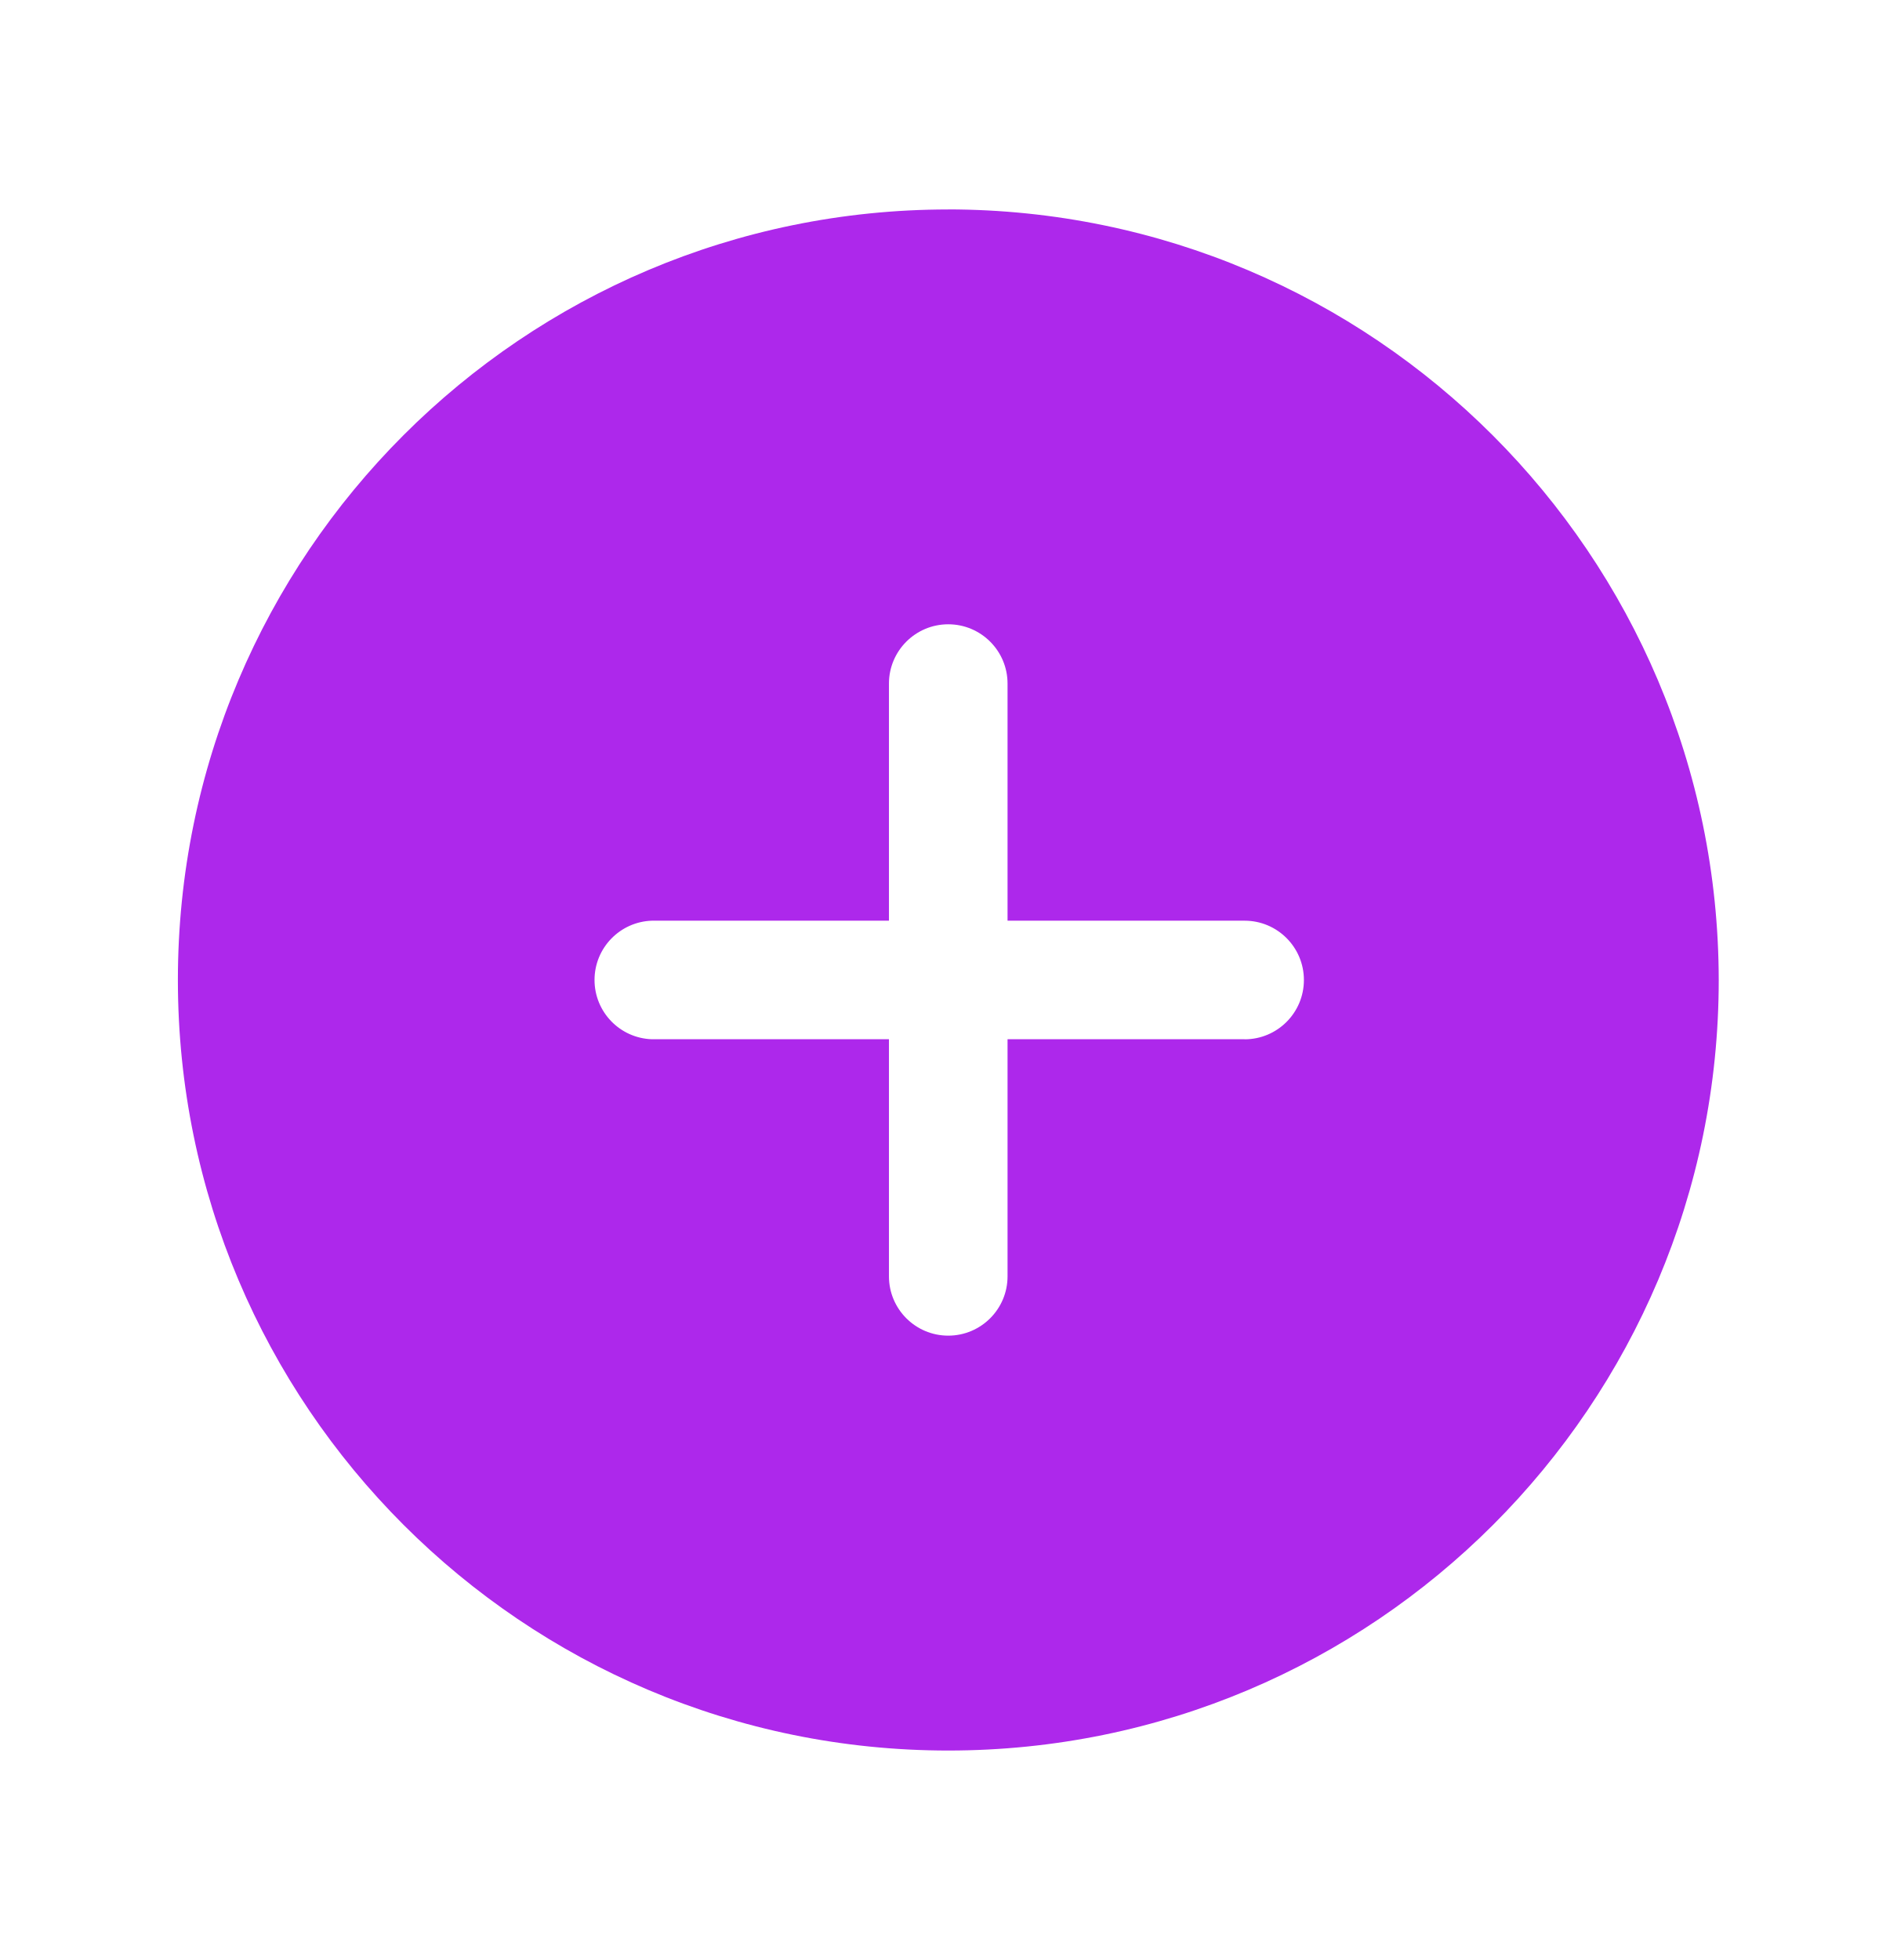
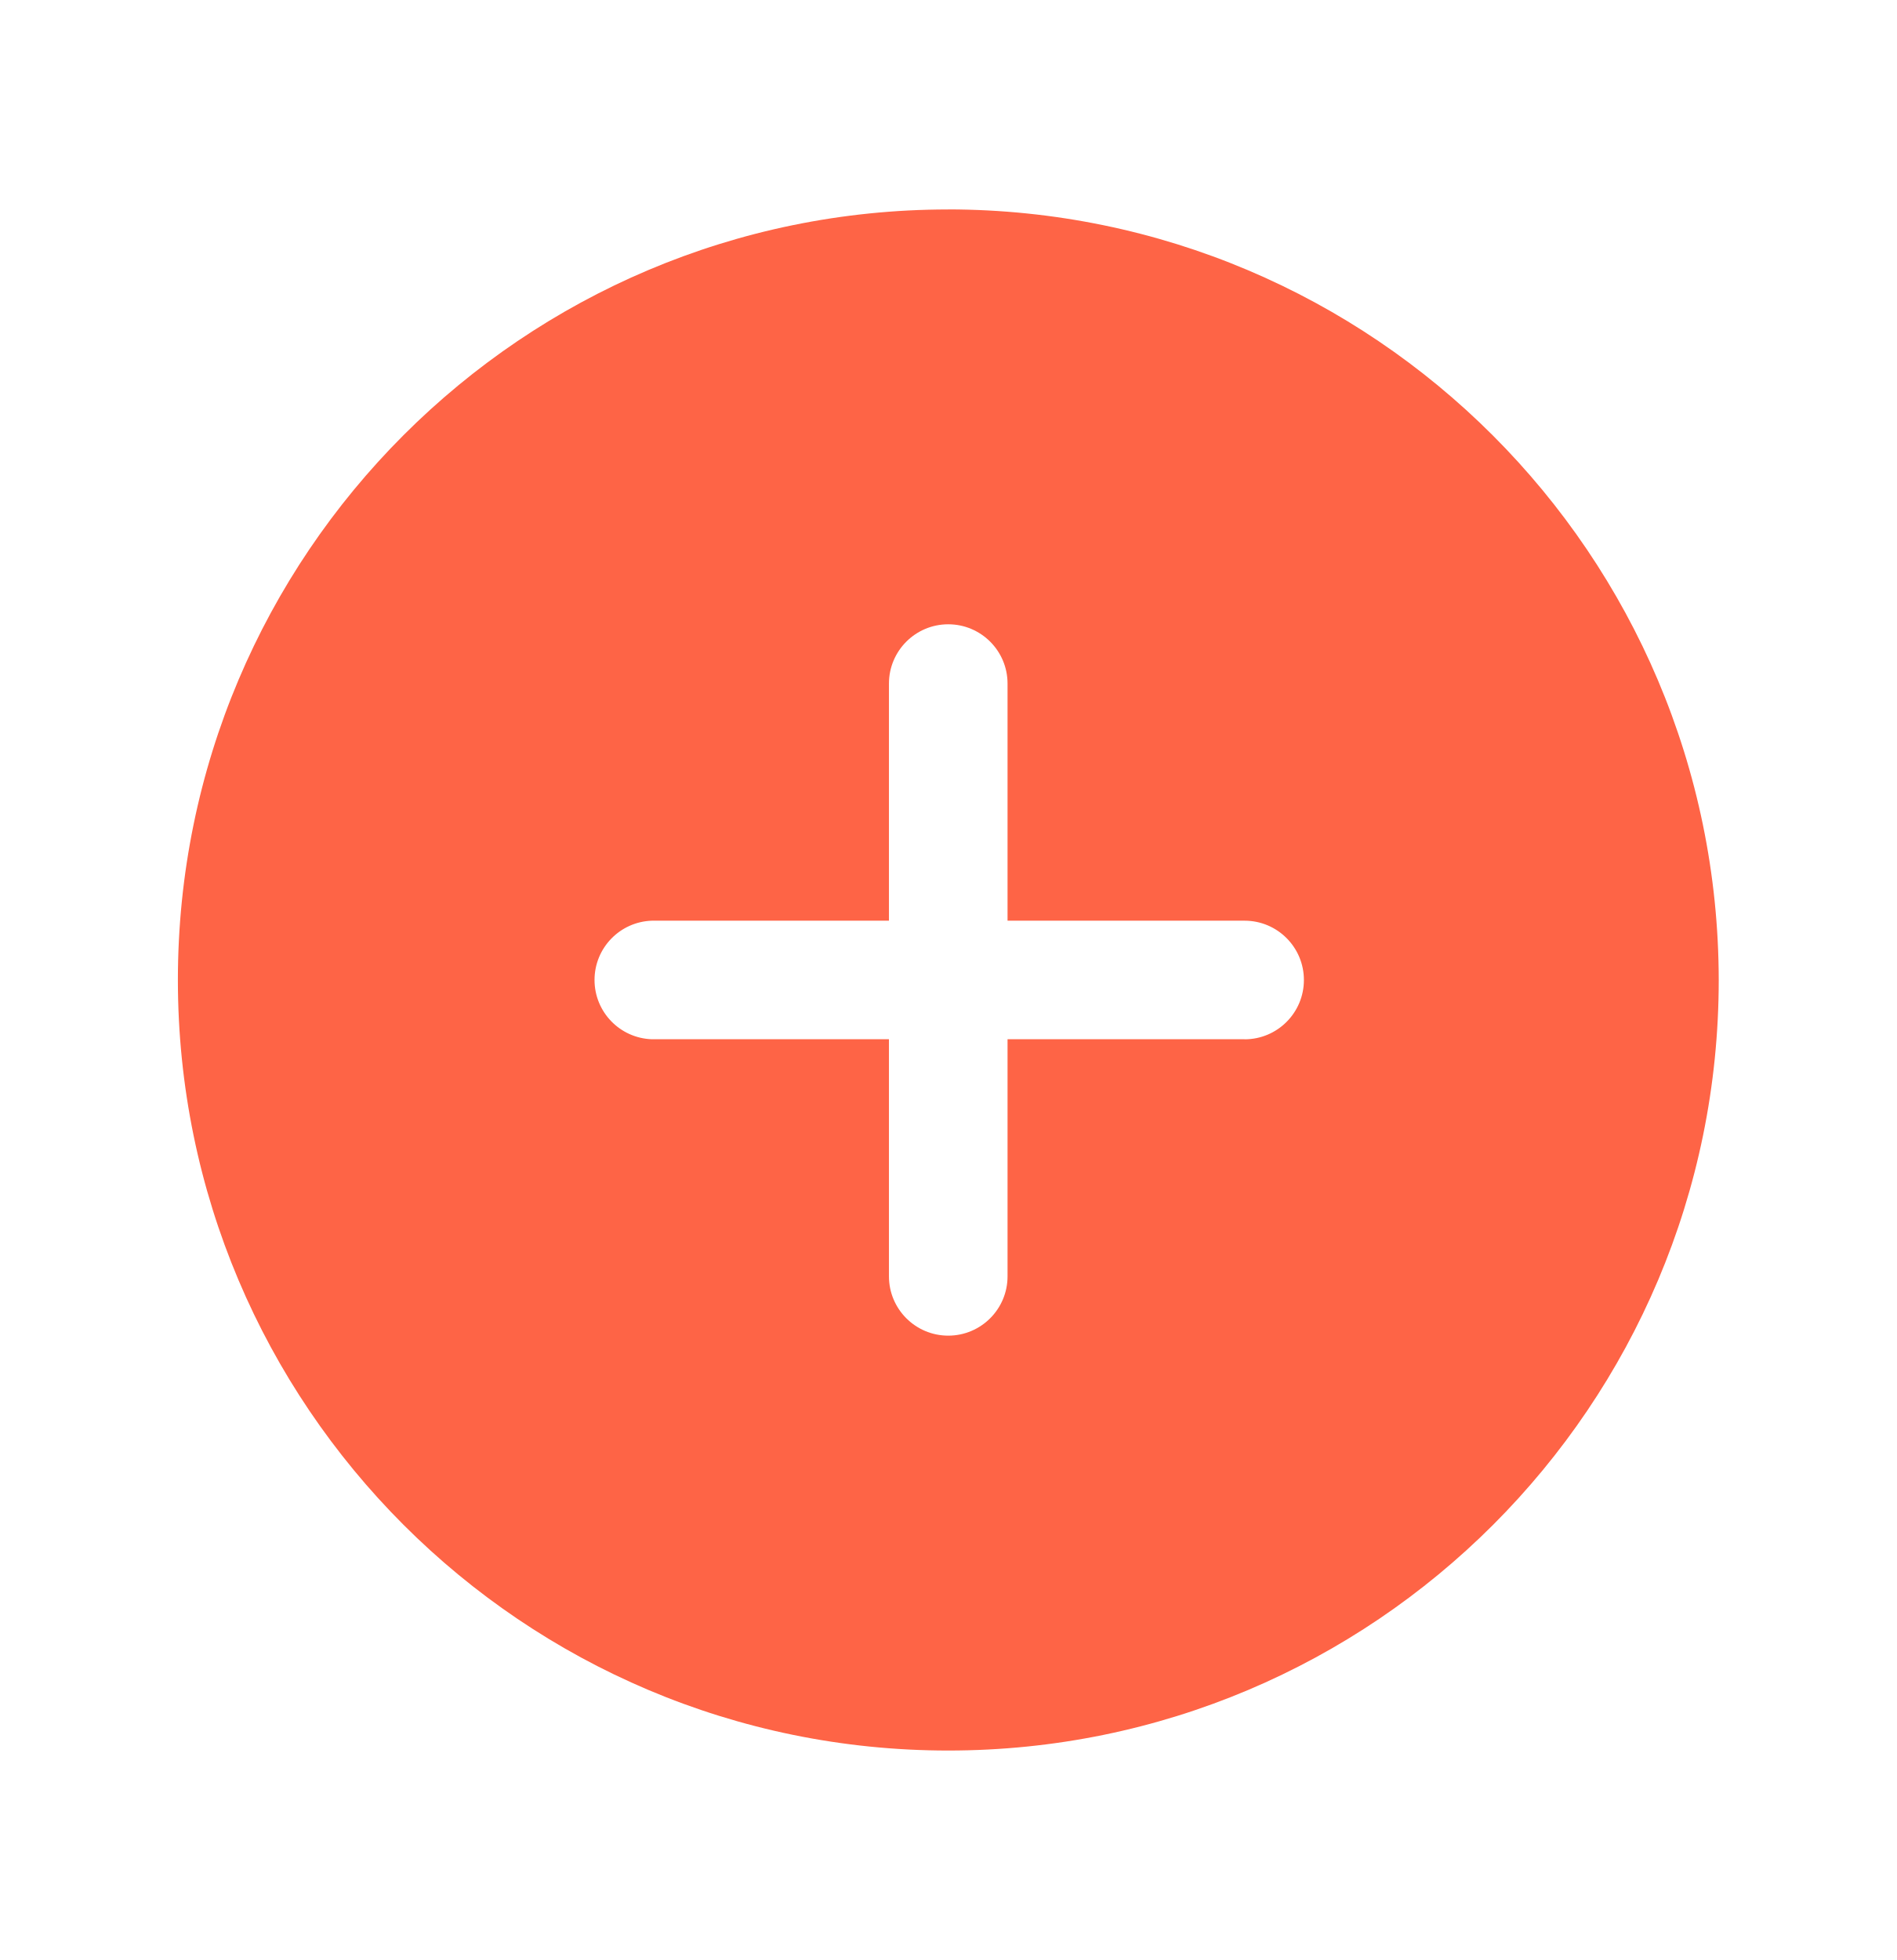
<svg xmlns="http://www.w3.org/2000/svg" width="30" height="31" fill="none" viewBox="0 0 30 31">
-   <path fill="#AD28EB" d="M15 3.313A12.187 12.187 0 1 0 27.188 15.5 12.203 12.203 0 0 0 15 3.312Zm4.688 13.124h-3.75v3.75a.938.938 0 0 1-1.876 0v-3.75h-3.75a.938.938 0 0 1 0-1.875h3.75v-3.75a.938.938 0 0 1 1.876 0v3.75h3.75a.938.938 0 0 1 0 1.876Z" />
+   <path fill="#fe6446" d="M15 3.313A12.187 12.187 0 1 0 27.188 15.5 12.203 12.203 0 0 0 15 3.312Zm4.688 13.124h-3.75v3.75a.938.938 0 0 1-1.876 0v-3.75h-3.75a.938.938 0 0 1 0-1.875h3.75v-3.75a.938.938 0 0 1 1.876 0v3.75h3.75a.938.938 0 0 1 0 1.876Z" />
</svg>
